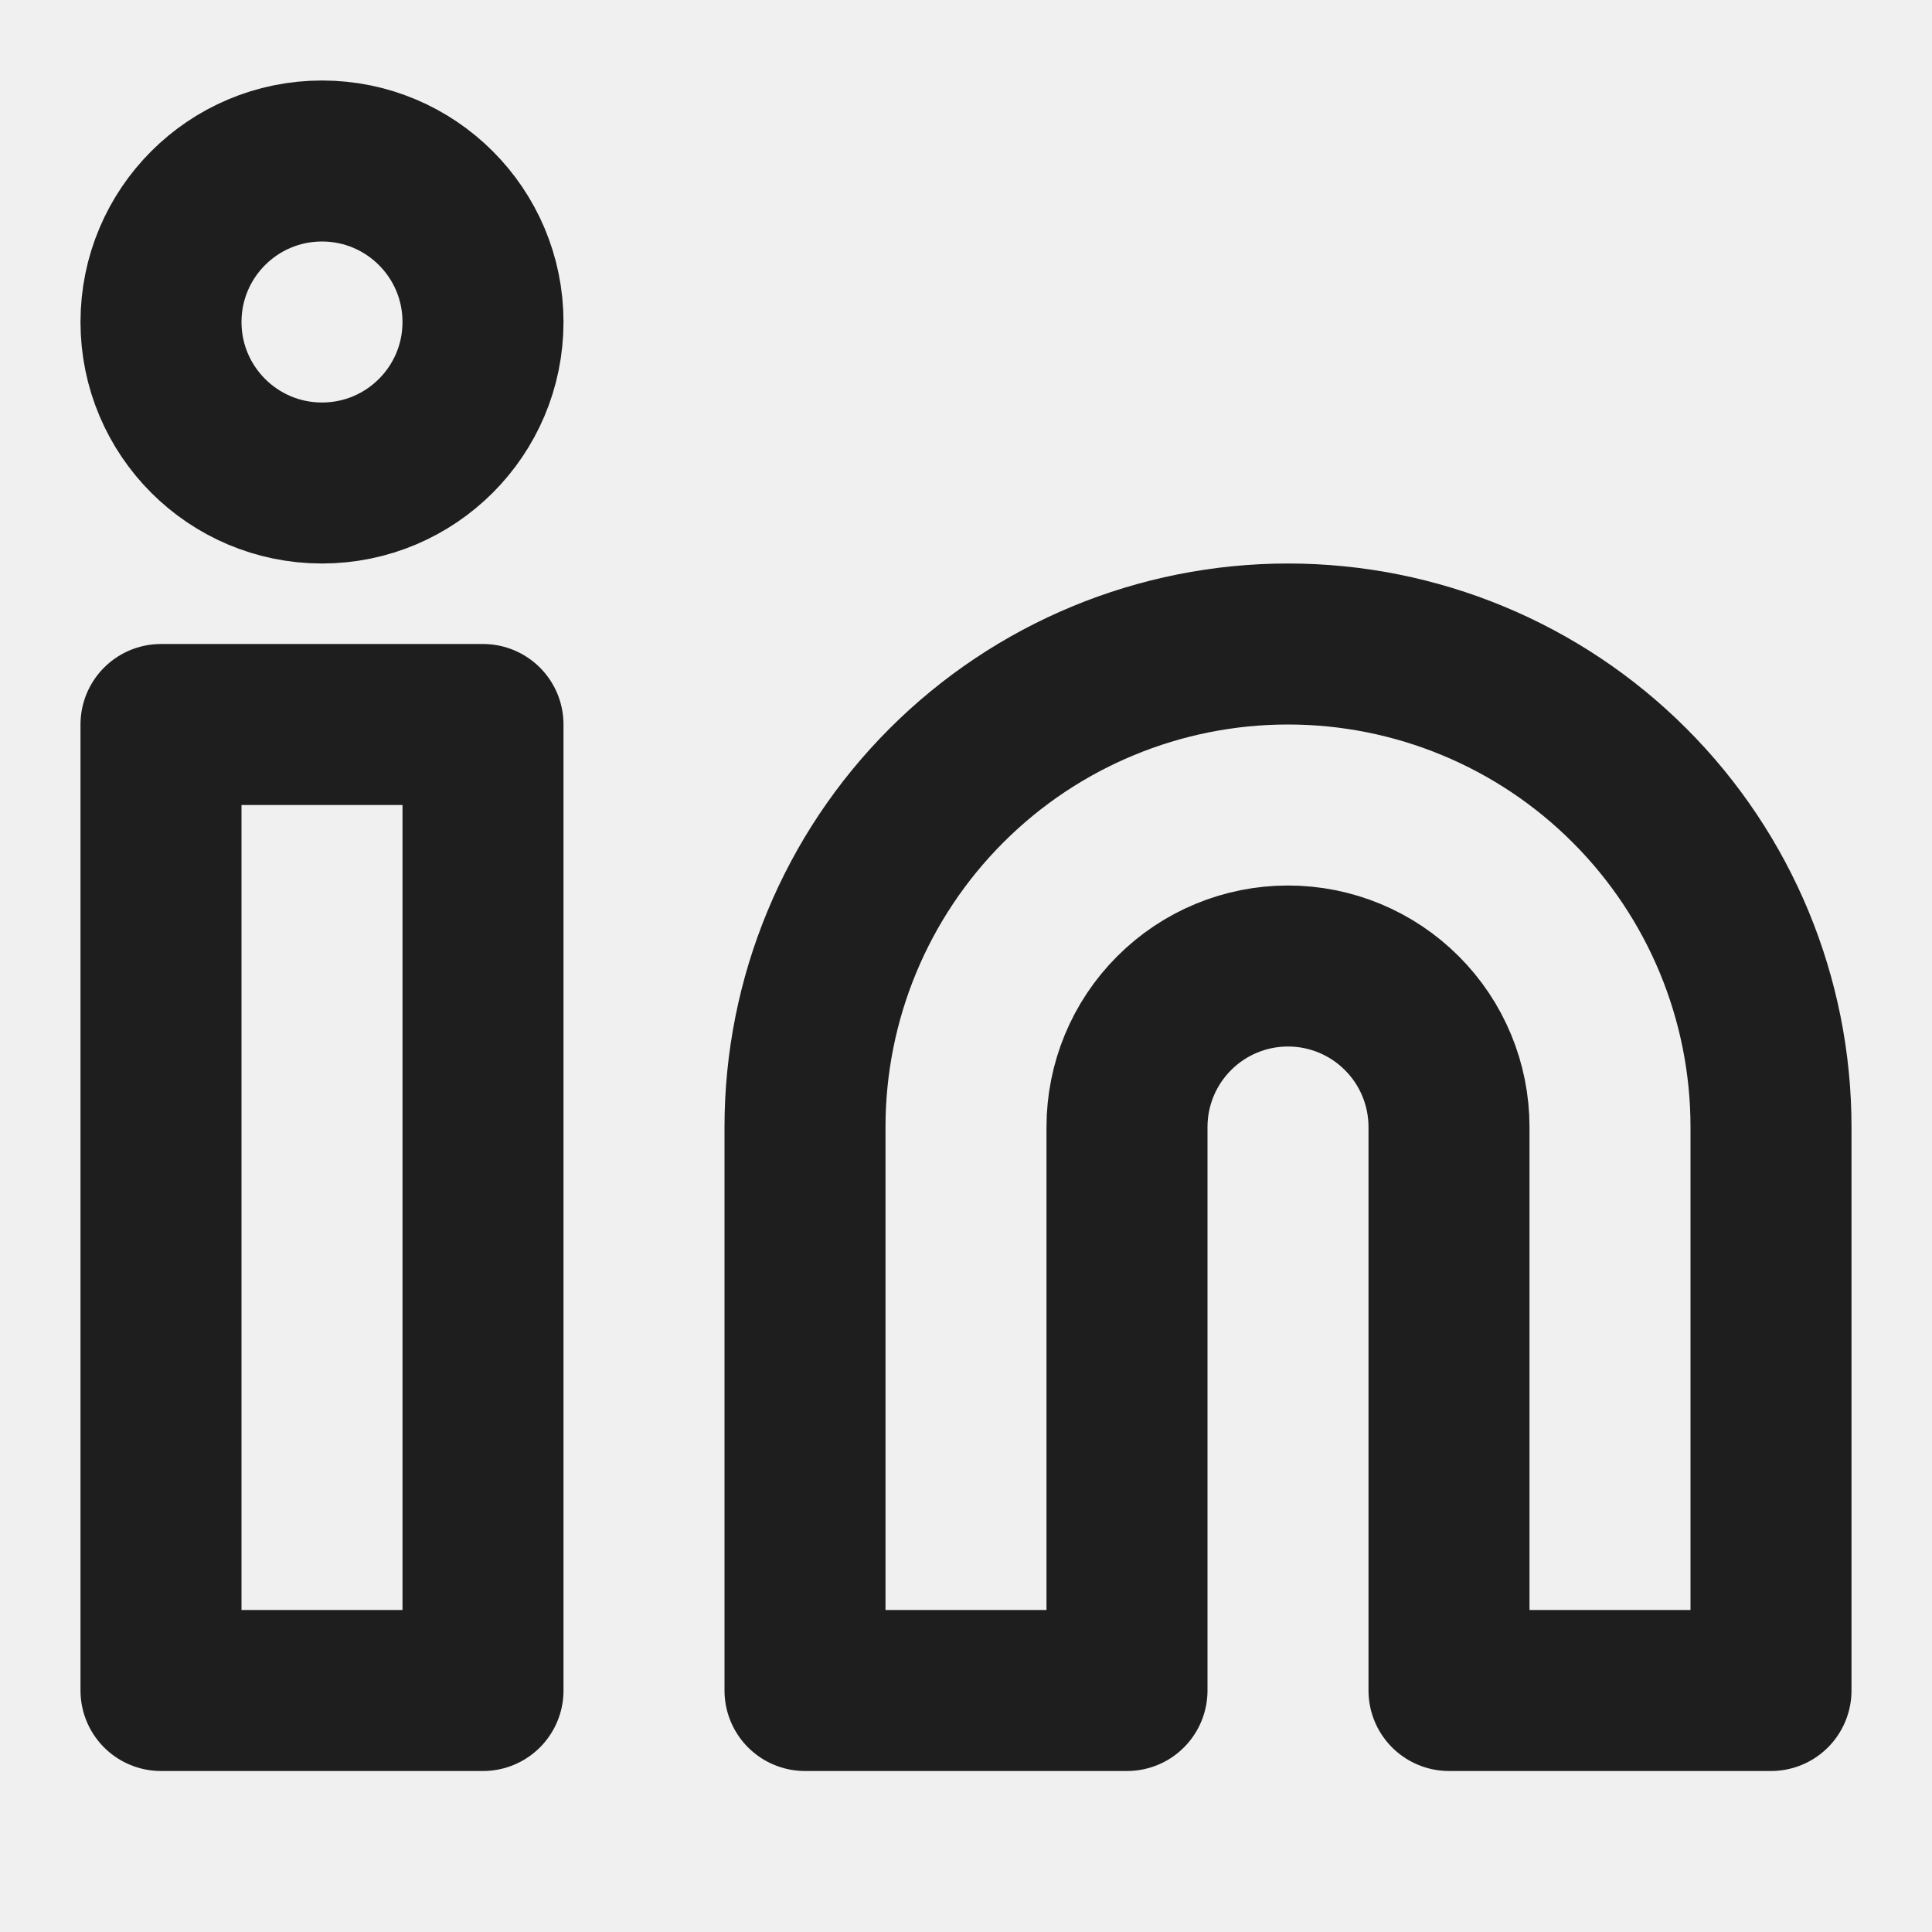
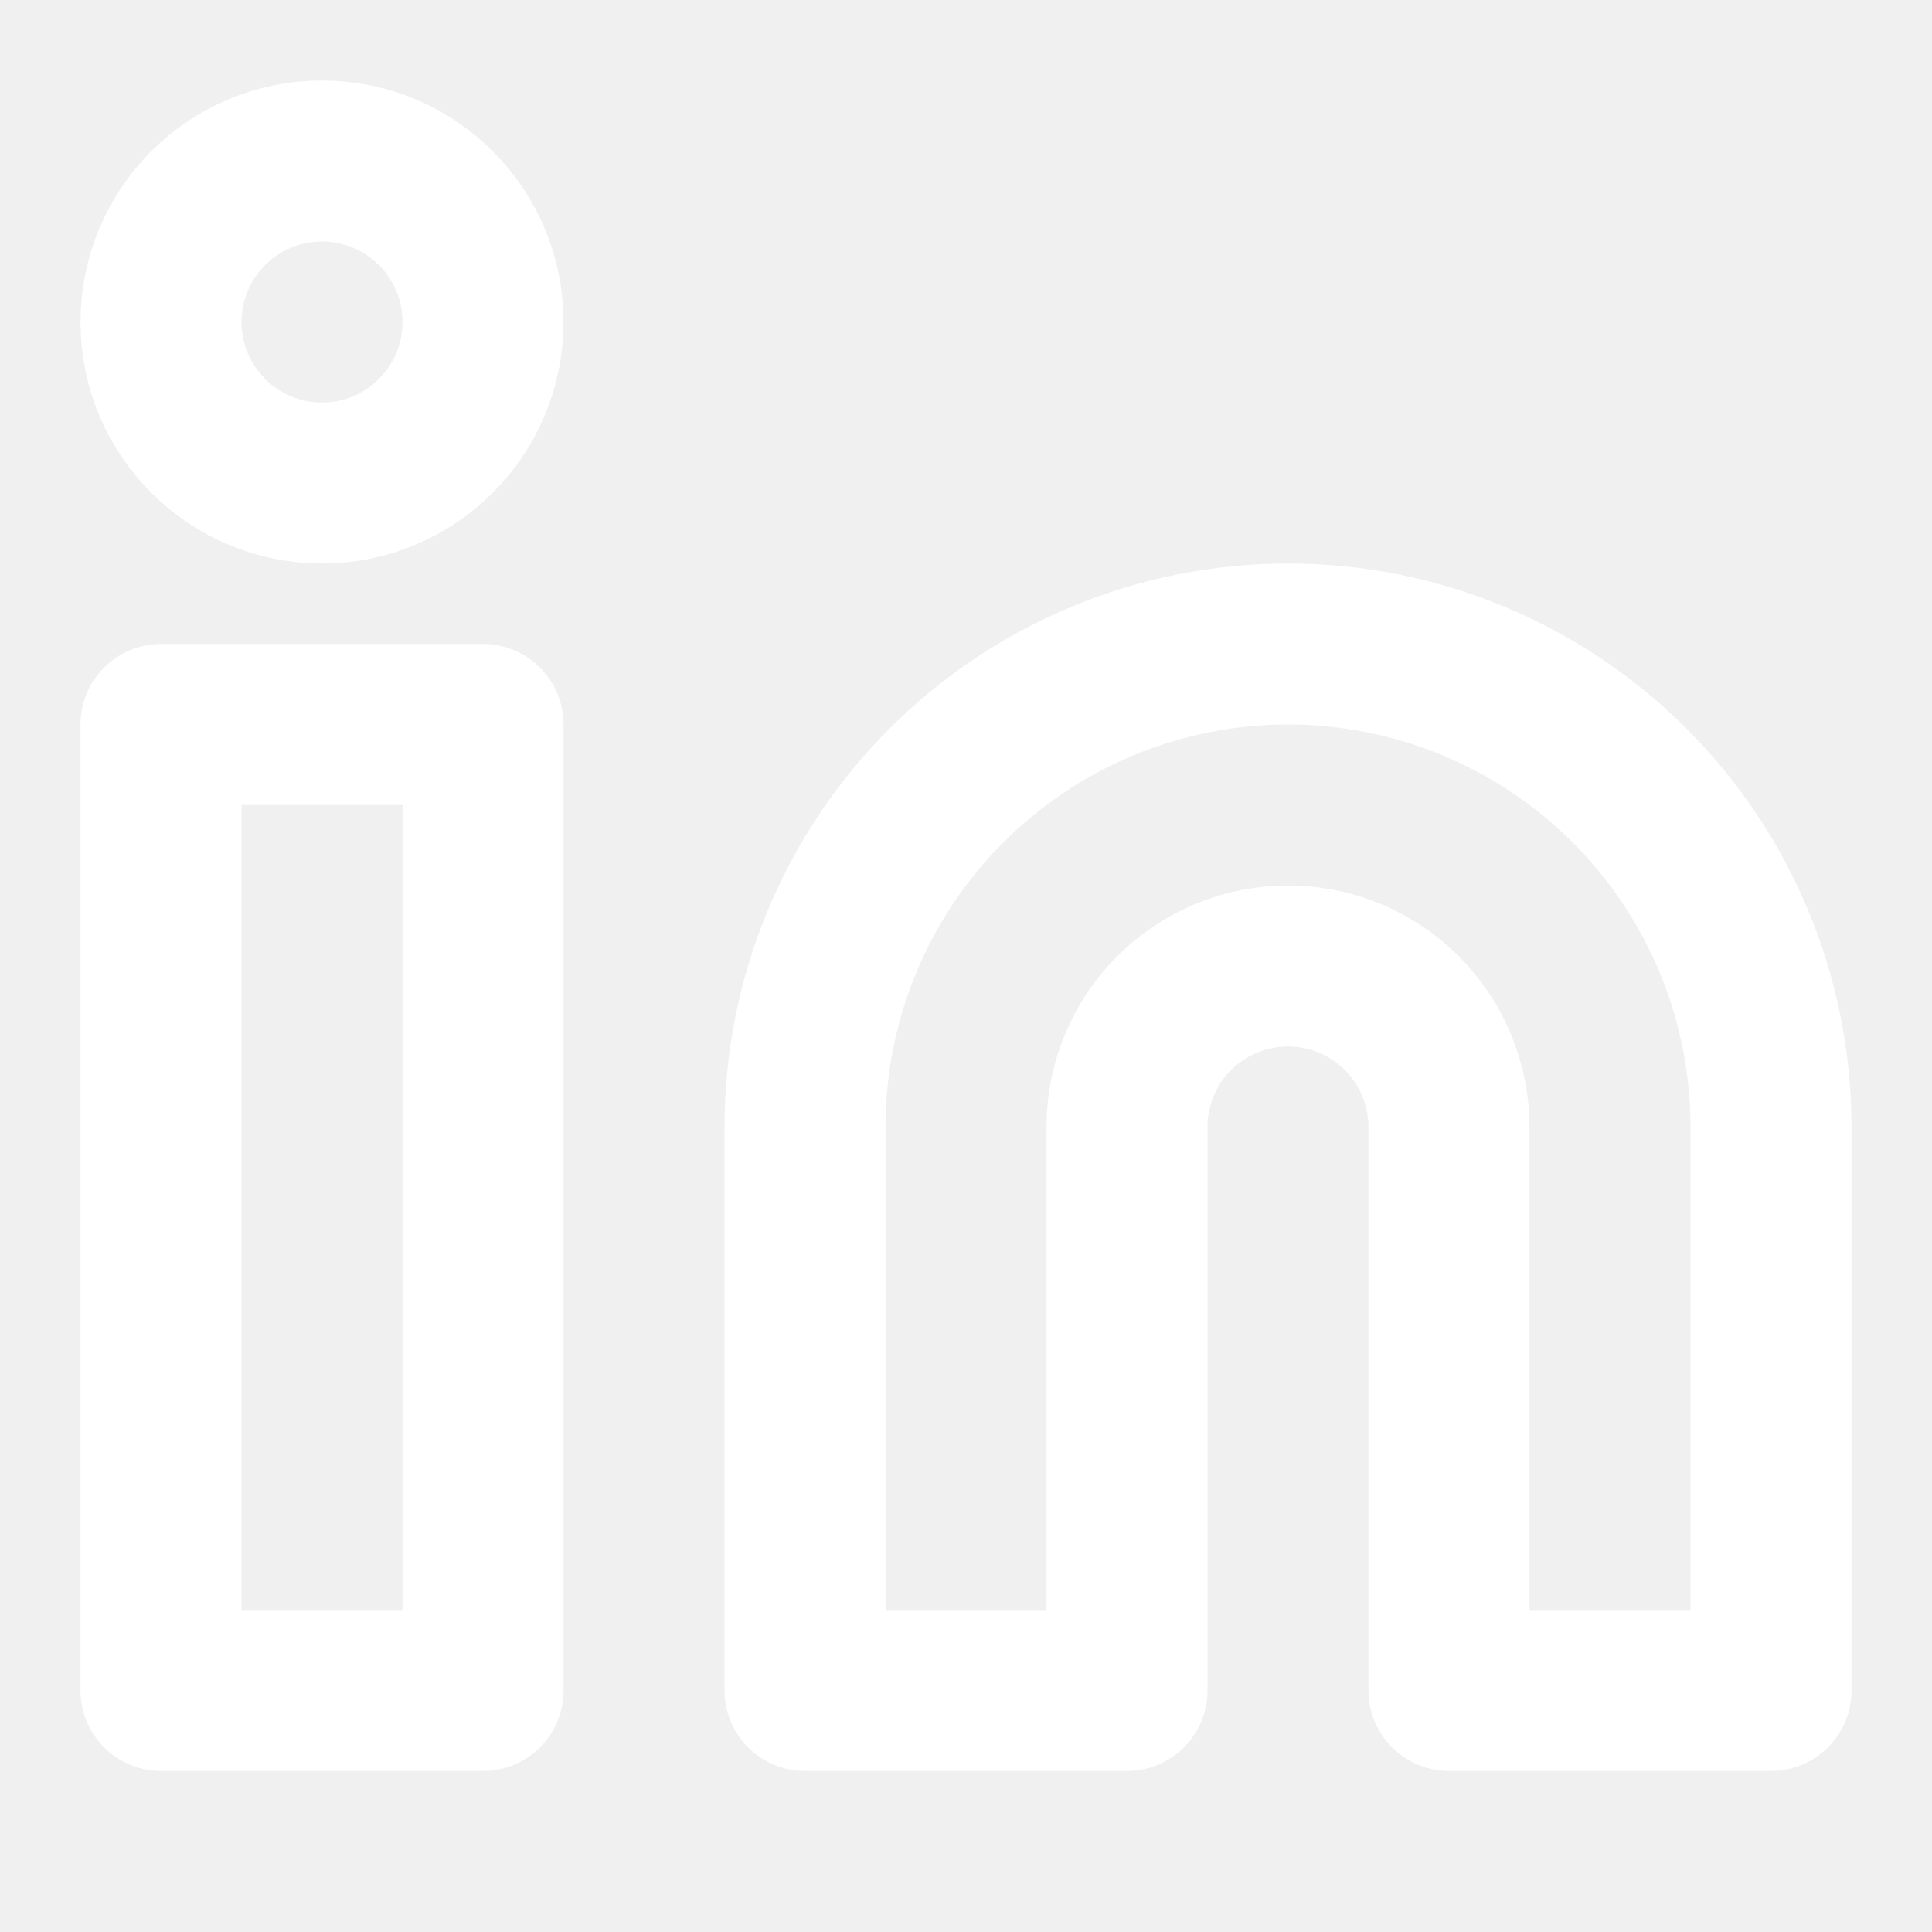
<svg xmlns="http://www.w3.org/2000/svg" width="48" height="48" viewBox="0 0 48 48" fill="none">
-   <path d="M32 16C35.183 16 38.235 17.264 40.485 19.515C42.736 21.765 44 24.817 44 28V42H36V28C36 26.939 35.579 25.922 34.828 25.172C34.078 24.421 33.061 24 32 24C30.939 24 29.922 24.421 29.172 25.172C28.421 25.922 28 26.939 28 28V42H20V28C20 24.817 21.264 21.765 23.515 19.515C25.765 17.264 28.817 16 32 16Z" stroke="#1E1E1E" stroke-width="4" stroke-linecap="round" stroke-linejoin="round" />
-   <path d="M12 18H4V42H12V18Z" stroke="#1E1E1E" stroke-width="4" stroke-linecap="round" stroke-linejoin="round" />
-   <path d="M8 12C10.209 12 12 10.209 12 8C12 5.791 10.209 4 8 4C5.791 4 4 5.791 4 8C4 10.209 5.791 12 8 12Z" stroke="#1E1E1E" stroke-width="4" stroke-linecap="round" stroke-linejoin="round" />
+   <path d="M32 16C35.183 16 38.235 17.264 40.485 19.515C42.736 21.765 44 24.817 44 28V42H36V28C36 26.939 35.579 25.922 34.828 25.172C34.078 24.421 33.061 24 32 24C30.939 24 29.922 24.421 29.172 25.172C28.421 25.922 28 26.939 28 28V42H20V28C20 24.817 21.264 21.765 23.515 19.515C25.765 17.264 28.817 16 32 16Z" stroke="white" stroke-width="4" stroke-linecap="round" stroke-linejoin="round" />
+   <path d="M12 18H4V42H12V18Z" stroke="white" stroke-width="4" stroke-linecap="round" stroke-linejoin="round" />
+   <path d="M8 12C10.209 12 12 10.209 12 8C12 5.791 10.209 4 8 4C5.791 4 4 5.791 4 8C4 10.209 5.791 12 8 12Z" stroke="white" stroke-width="4" stroke-linecap="round" stroke-linejoin="round" />
</svg>
